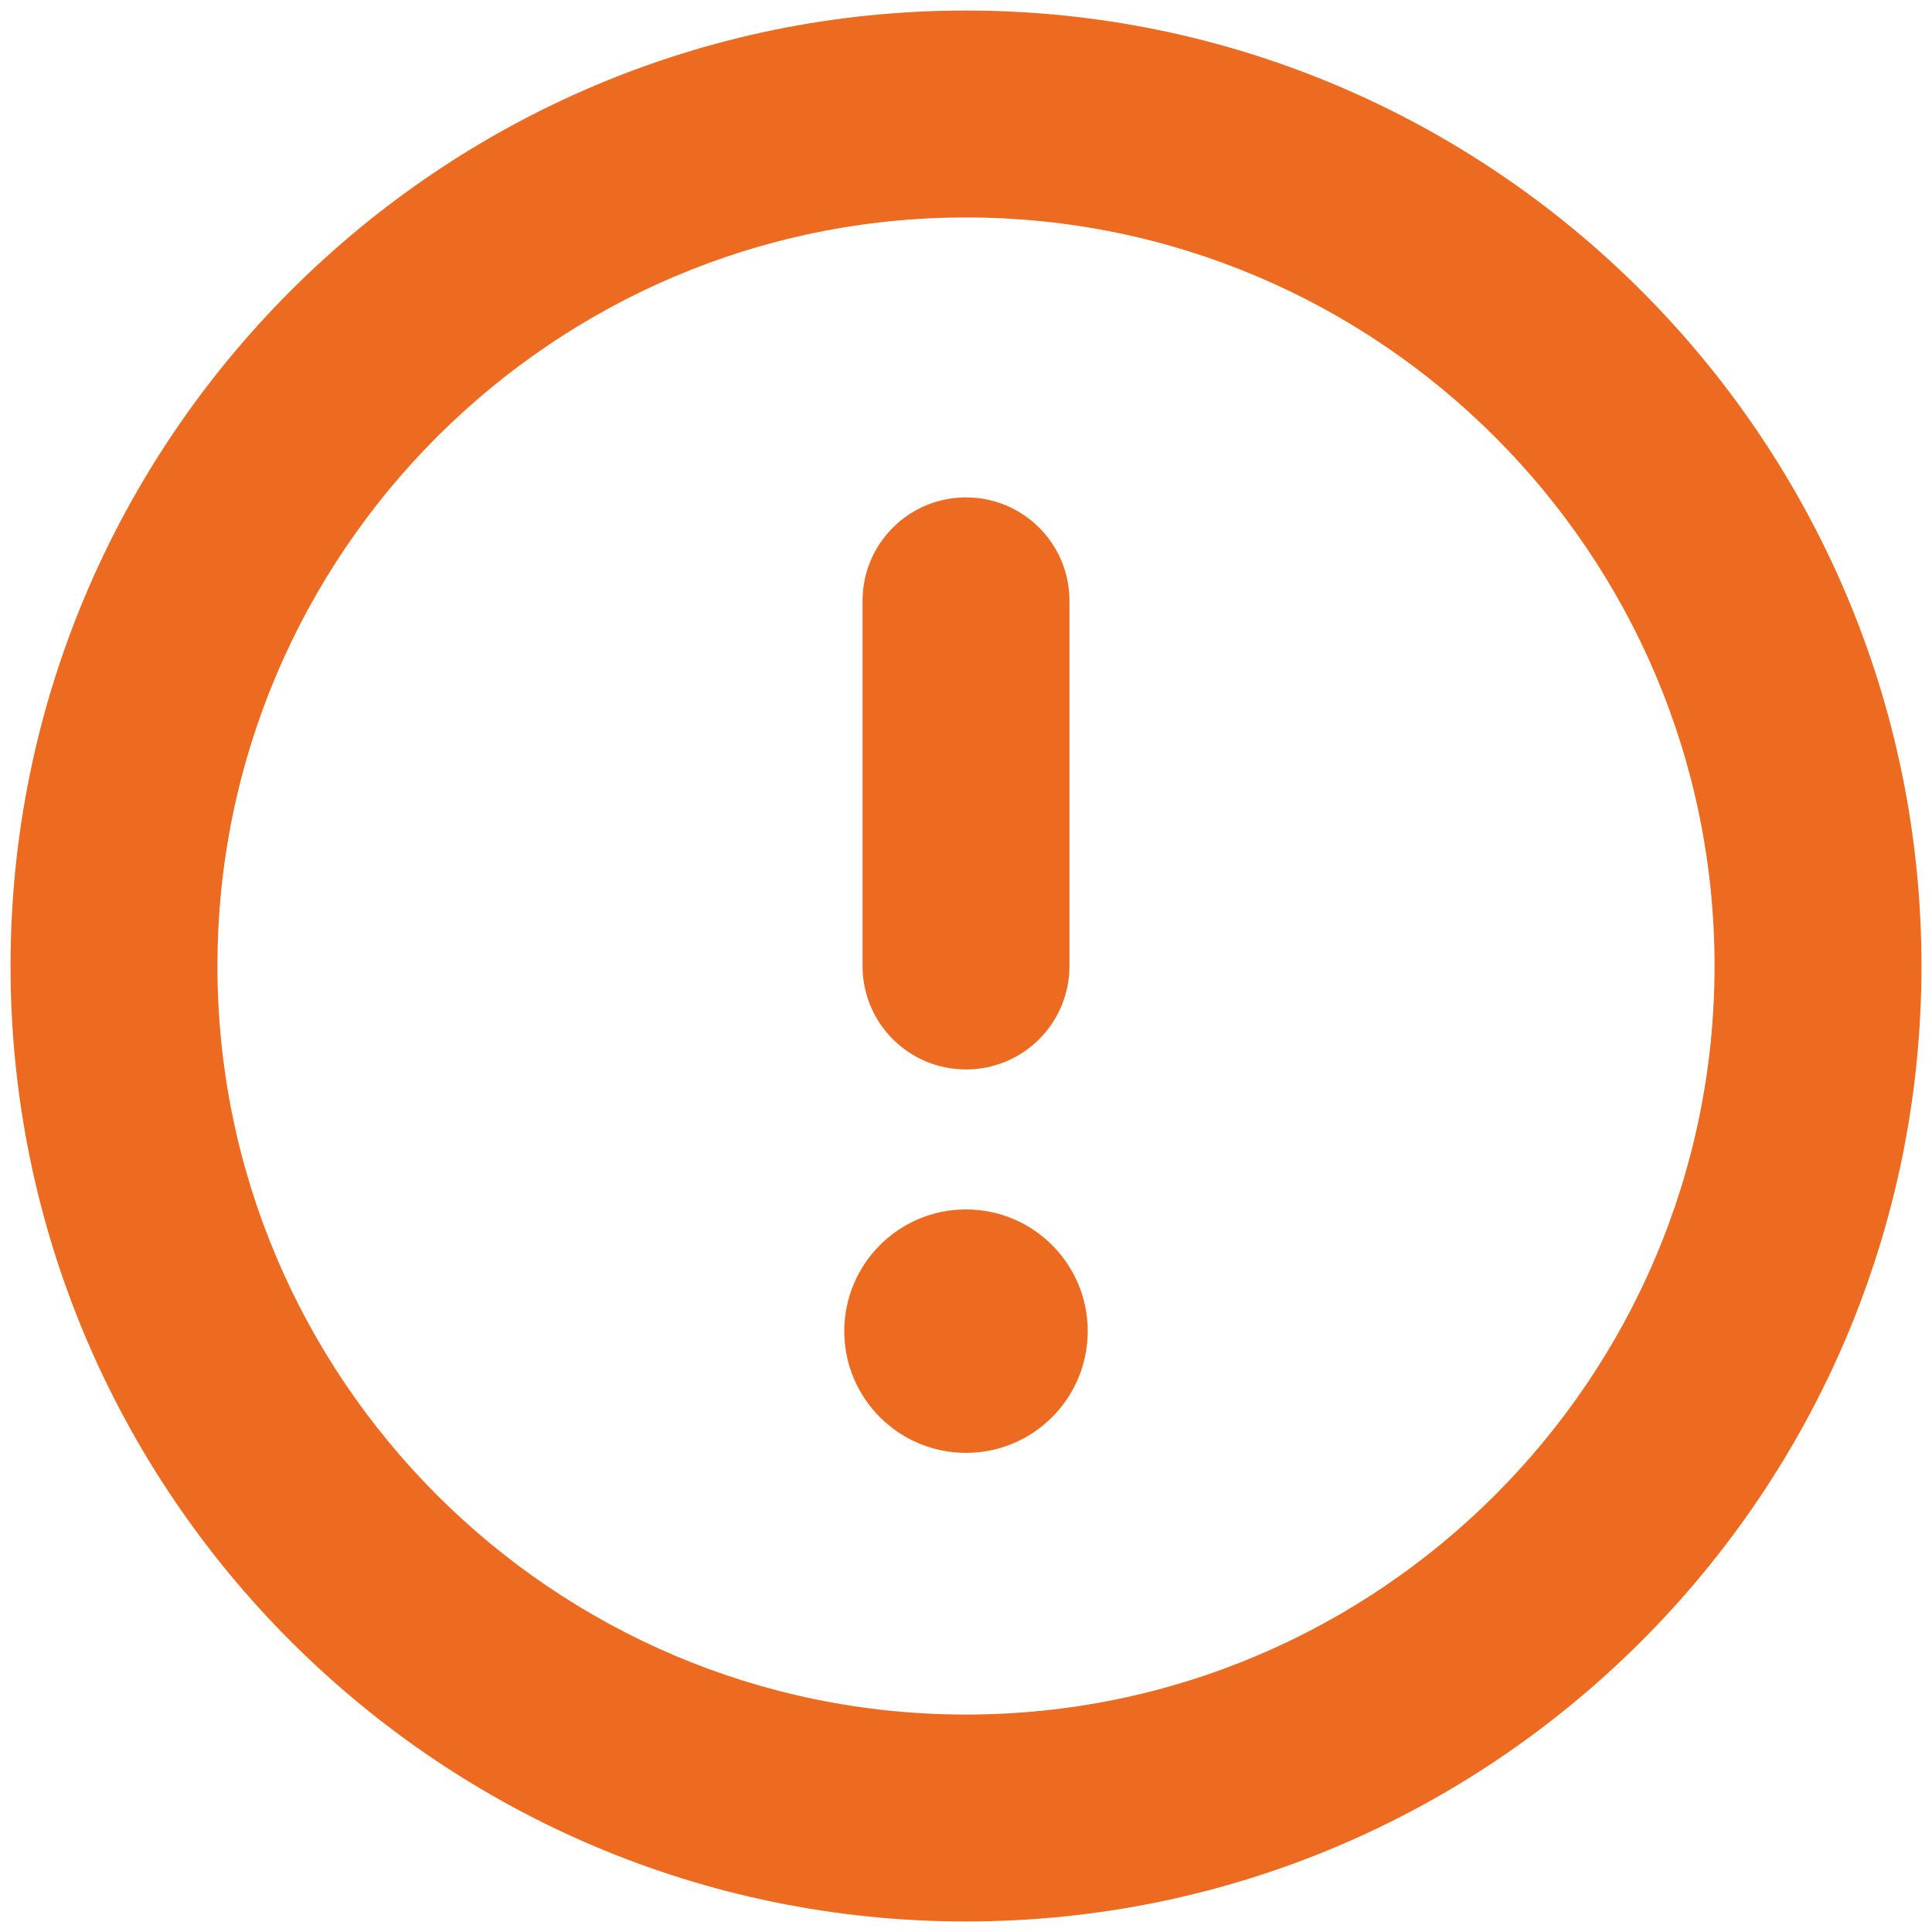
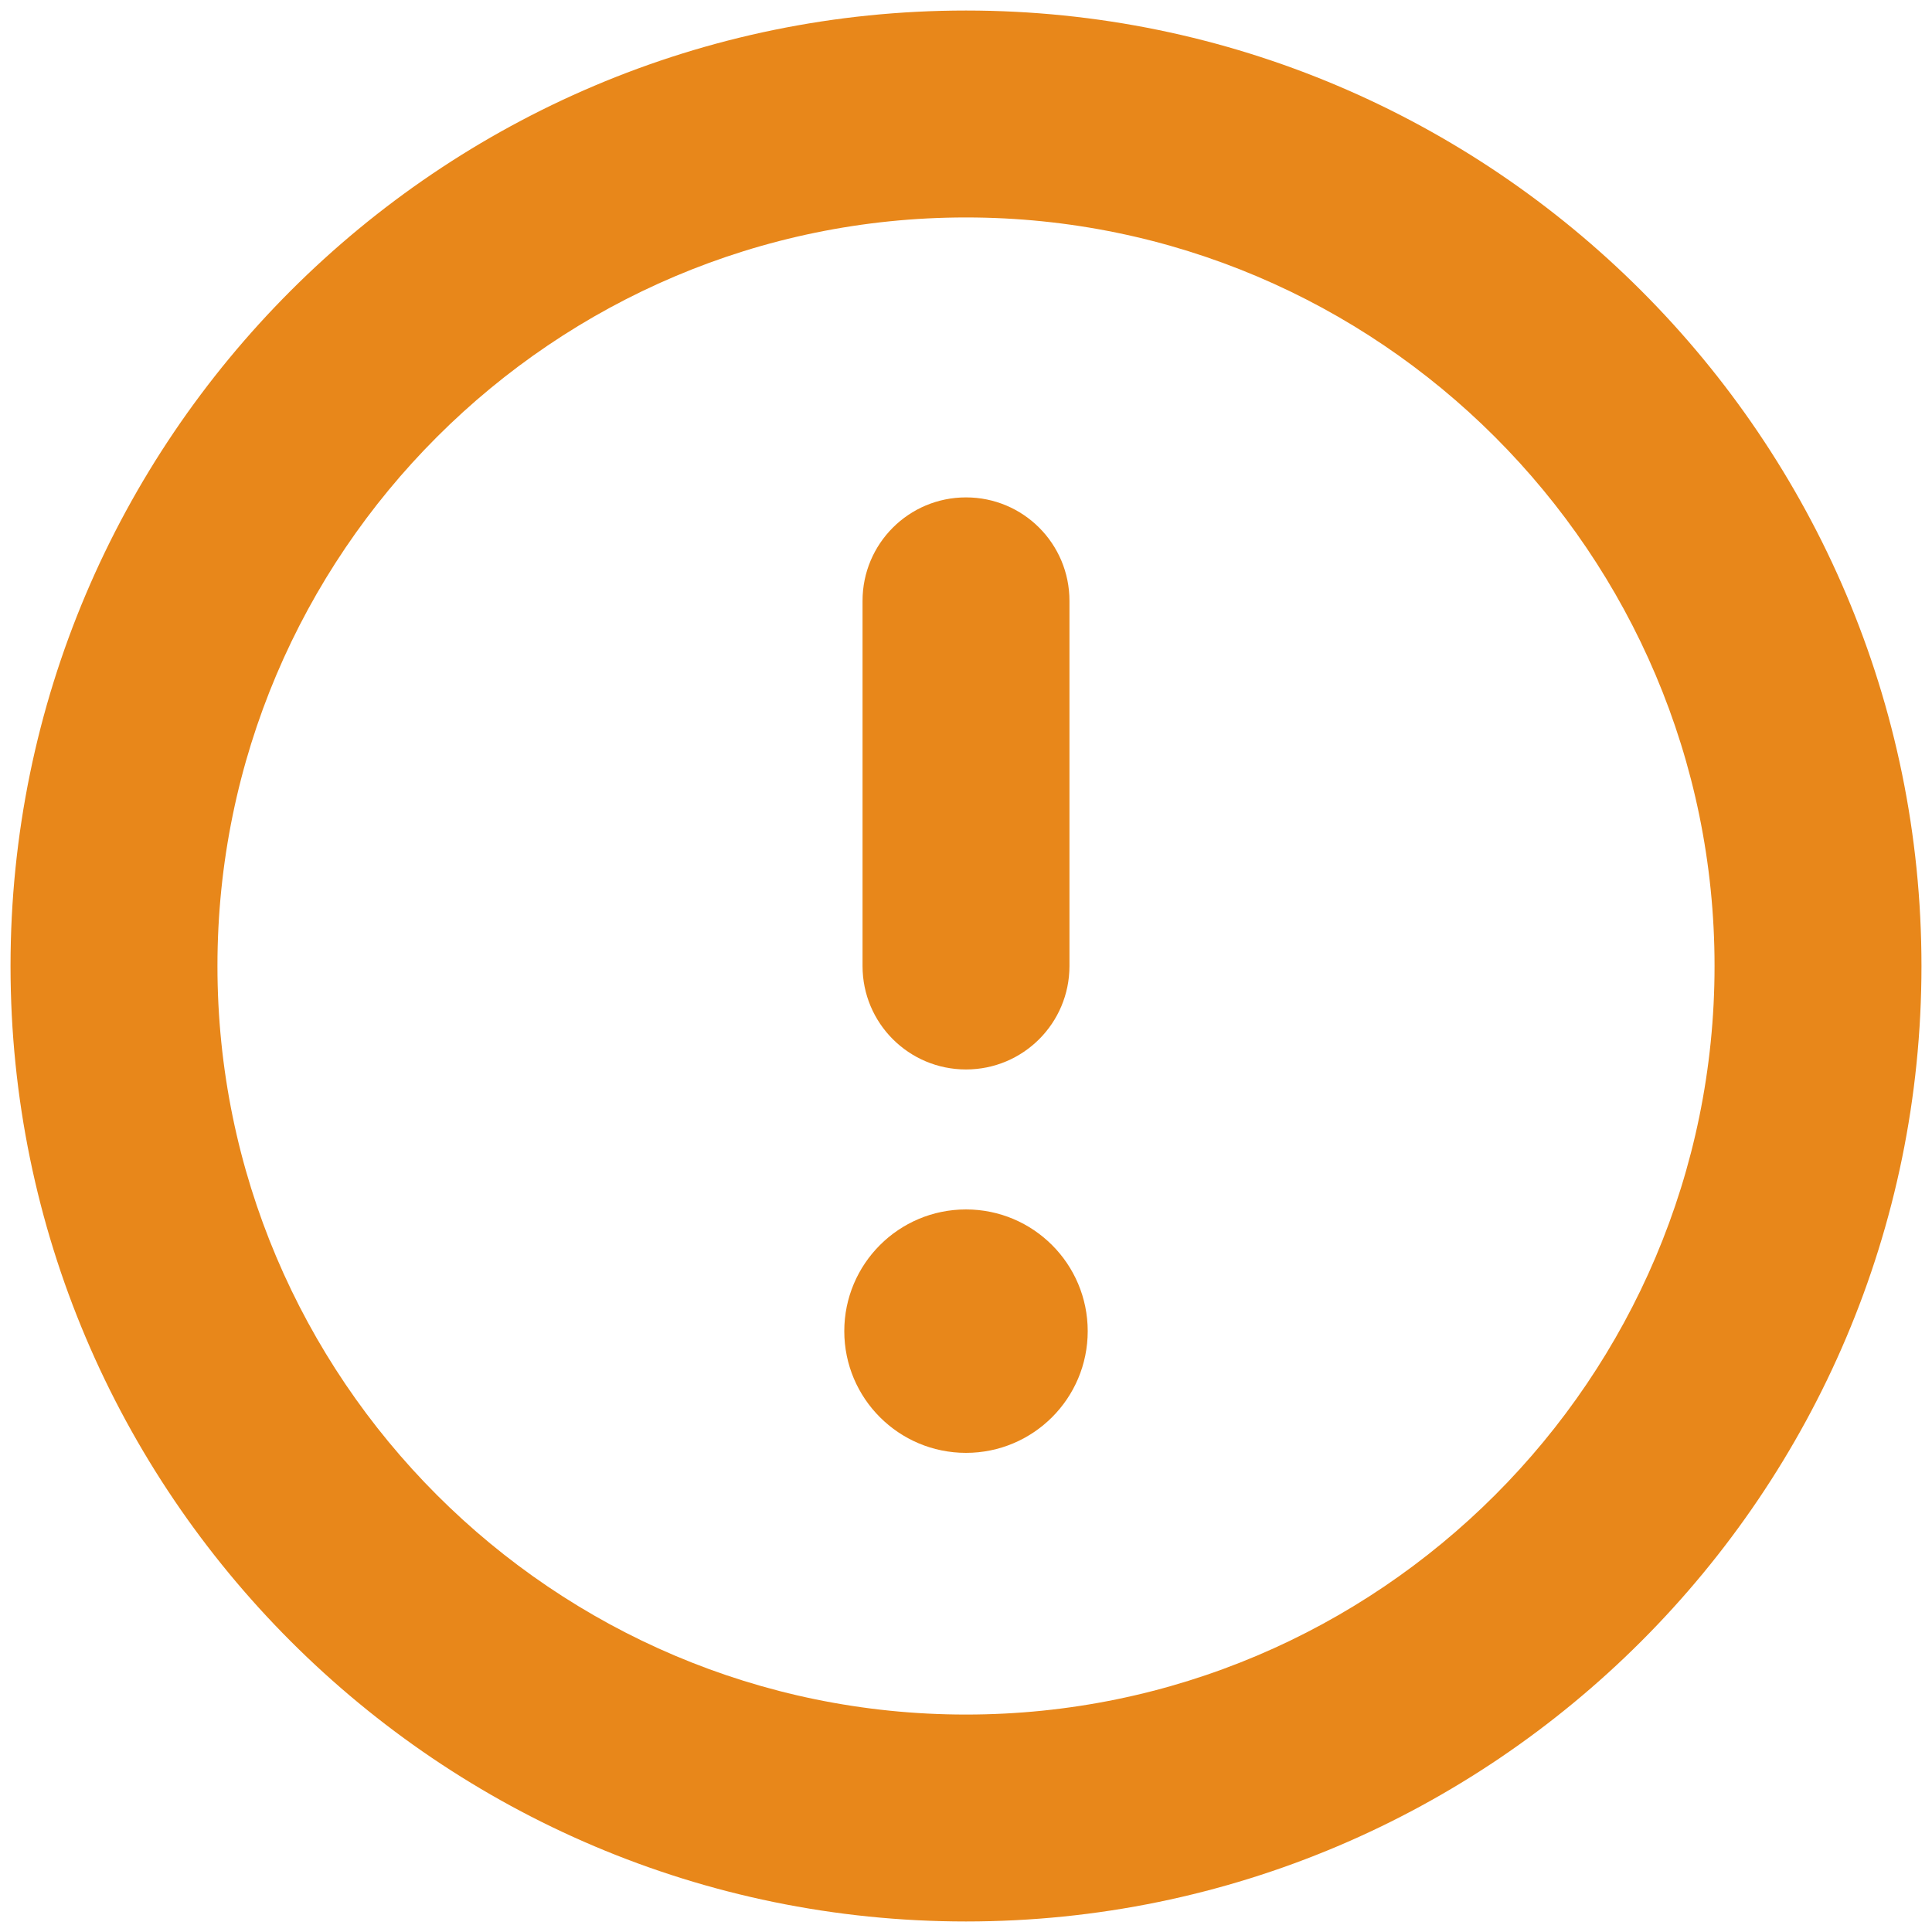
<svg xmlns="http://www.w3.org/2000/svg" version="1.0" id="error" x="0px" y="0px" viewBox="0 0 200 200" enable-background="new 0 0 100 100" xml:space="preserve" width="200" height="200">
  <defs id="defs17" />
  <g id="g4" transform="matrix(2.52,0,0,2.52,-26,-26)">
-     <path fill="#ed6b21" d="m 50,54.25 c -2.35,0 -4.25,-1.9 -4.25,-4.25 V 35 c 0,-2.35 1.9,-4.25 4.25,-4.25 2.35,0 4.25,1.9 4.25,4.25 v 15 c 0,2.35 -1.9,4.25 -4.25,4.25 z" id="path2" />
+     <path fill="#E8871A" d="m 50,54.25 c -2.35,0 -4.25,-1.9 -4.25,-4.25 V 35 c 0,-2.35 1.9,-4.25 4.25,-4.25 2.35,0 4.25,1.9 4.25,4.25 v 15 c 0,2.35 -1.9,4.25 -4.25,4.25 z" id="path2" />
  </g>
  <g id="g8" transform="matrix(2.52,0,0,2.52,-26,-26)">
-     <circle fill="#ed6b21" cx="50" cy="65" r="5" id="circle6" />
+     <circle fill="#E8871A" cx="50" cy="65" r="5" id="circle6" />
  </g>
  <g id="g12" transform="matrix(2.52,0,0,2.52,-26,-26)">
-     <path fill="#ed6b21" d="M 50,89.25 C 28.36,89.25 10.75,71.64 10.75,50 10.75,28.36 28.36,10.75 50,10.75 71.64,10.75 89.25,28.36 89.25,50 89.25,71.64 71.64,89.25 50,89.25 Z m 0,-70 C 33.05,19.25 19.25,33.04 19.25,50 19.25,66.95 33.04,80.75 50,80.75 66.95,80.75 80.75,66.96 80.75,50 80.75,33.05 66.95,19.25 50,19.25 Z" id="path10" />
+     <path fill="#E8871A" d="M 50,89.25 C 28.36,89.25 10.75,71.64 10.75,50 10.75,28.36 28.36,10.75 50,10.75 71.64,10.75 89.25,28.36 89.25,50 89.25,71.64 71.64,89.25 50,89.25 Z m 0,-70 C 33.05,19.25 19.25,33.04 19.25,50 19.25,66.95 33.04,80.75 50,80.75 66.95,80.75 80.75,66.96 80.75,50 80.75,33.05 66.95,19.25 50,19.25 Z" id="path10" />
  </g>
</svg>
